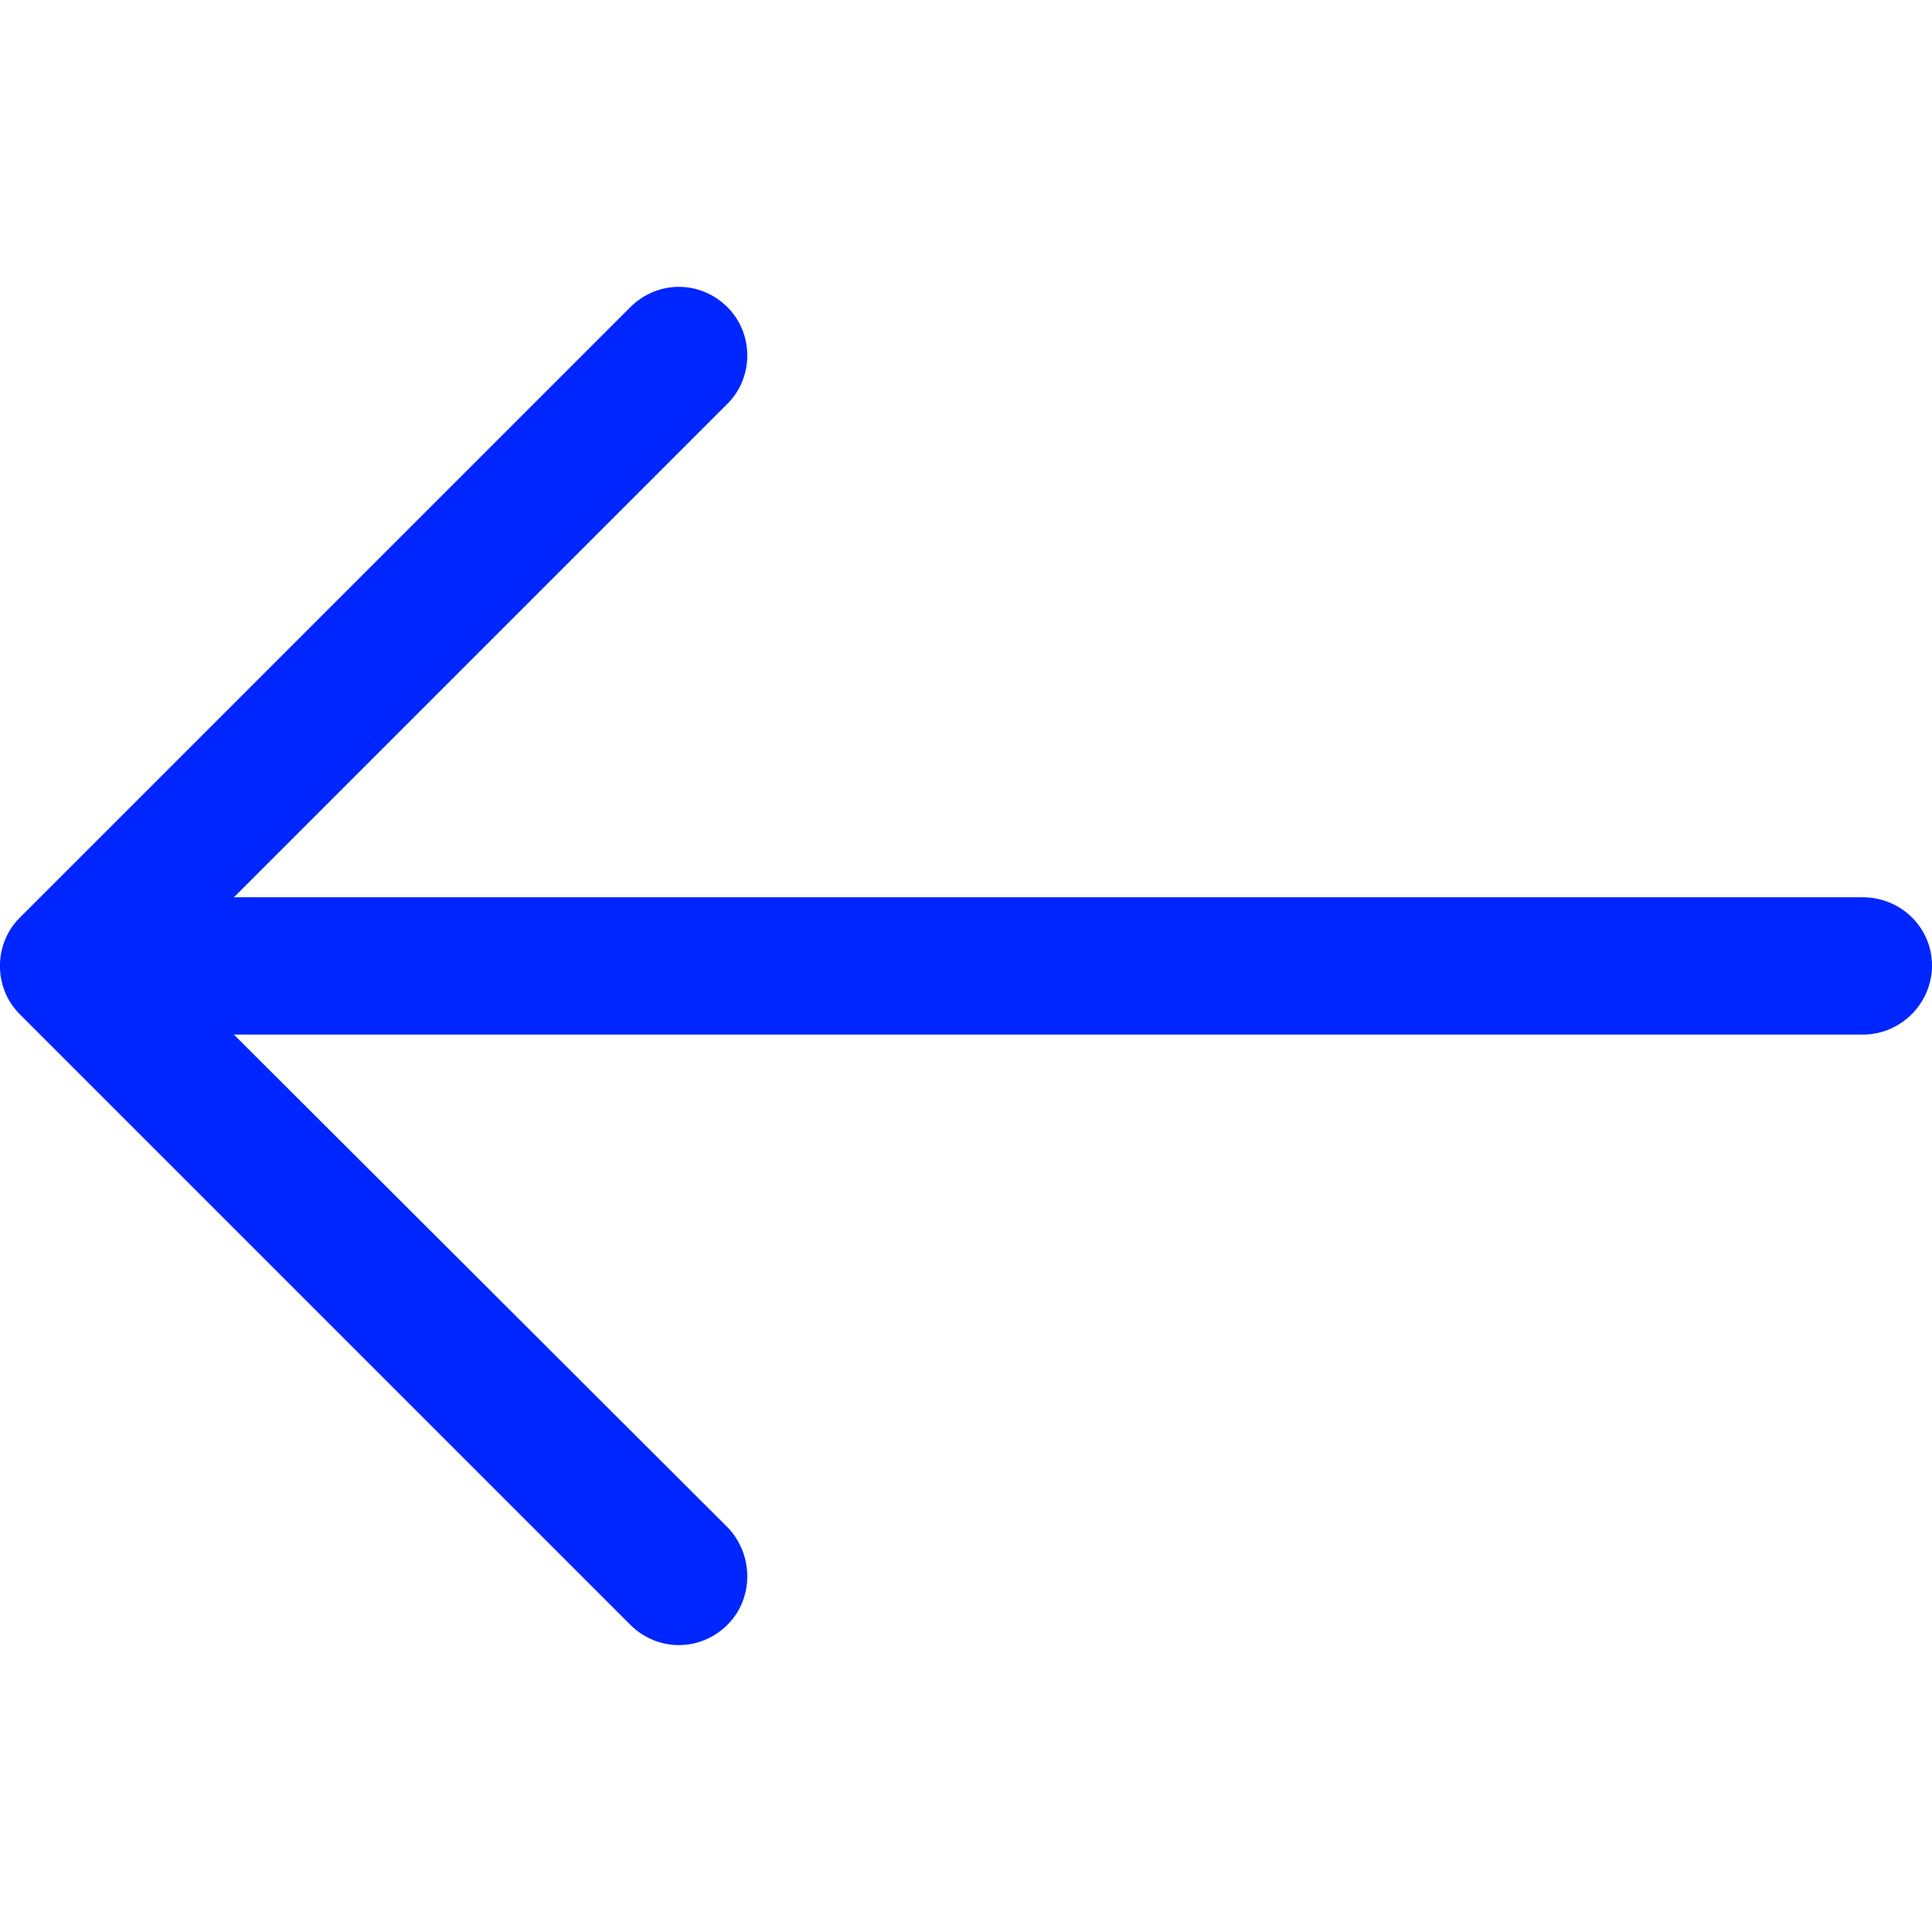
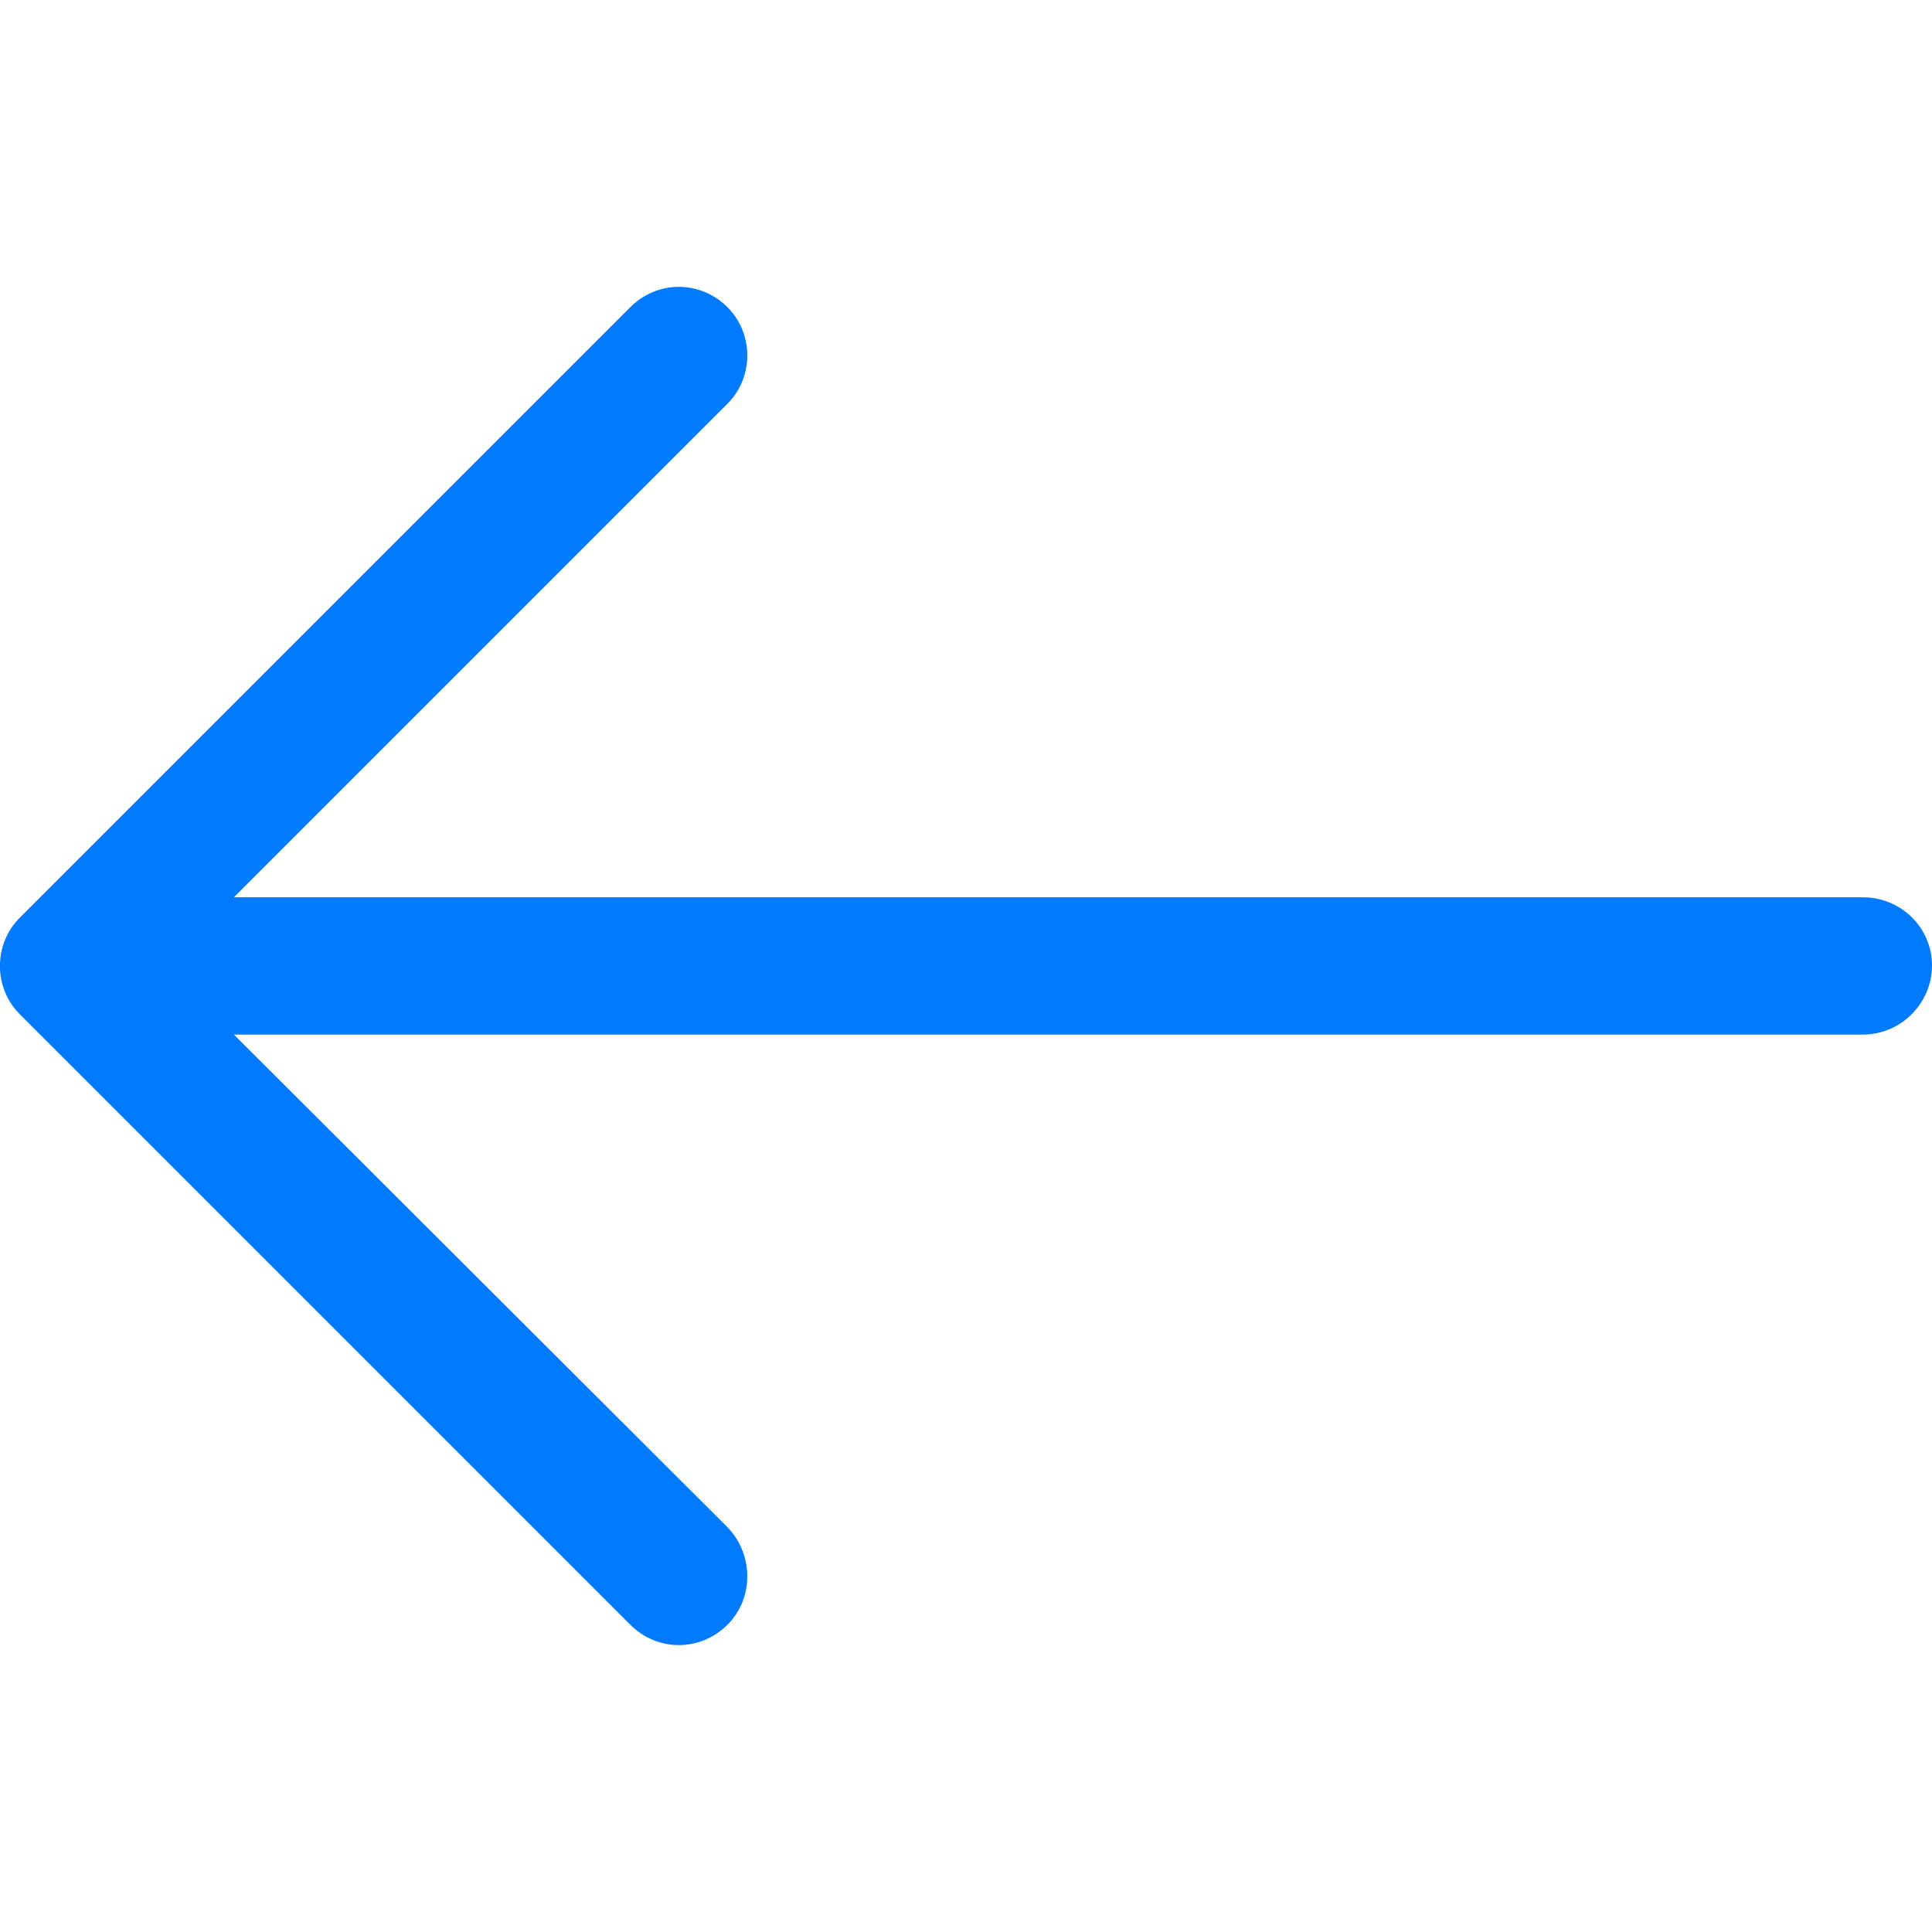
- <svg xmlns="http://www.w3.org/2000/svg" version="1.1" id="Capa_1" x="0px" y="0px" viewBox="0 0 31.494 31.494" style="enable-background:new 0 0 31.494 31.494;" xml:space="preserve" width="512px" height="512px" class="">
+ <svg xmlns="http://www.w3.org/2000/svg" version="1.1" id="Capa_1" x="0px" y="0px" viewBox="0 0 31.494 31.494" style="enable-background:new 0 0 31.494 31.494;" xml:space="preserve" width="512px" height="512px">
  <g>
-     <path d="M10.273,5.009c0.444-0.444,1.143-0.444,1.587,0c0.429,0.429,0.429,1.143,0,1.571l-8.047,8.047h26.554  c0.619,0,1.127,0.492,1.127,1.111c0,0.619-0.508,1.127-1.127,1.127H3.813l8.047,8.032c0.429,0.444,0.429,1.159,0,1.587  c-0.444,0.444-1.143,0.444-1.587,0l-9.952-9.952c-0.429-0.429-0.429-1.143,0-1.571L10.273,5.009z" data-original="#1E201D" class="active-path" data-old_color="#000FFF" fill="#0026FF" />
+     <path d="M10.273,5.009c0.444-0.444,1.143-0.444,1.587,0c0.429,0.429,0.429,1.143,0,1.571l-8.047,8.047h26.554  c0.619,0,1.127,0.492,1.127,1.111c0,0.619-0.508,1.127-1.127,1.127H3.813l8.047,8.032c0.429,0.444,0.429,1.159,0,1.587  c-0.444,0.444-1.143,0.444-1.587,0l-9.952-9.952c-0.429-0.429-0.429-1.143,0-1.571L10.273,5.009z" data-original="#1E201D" class="active-path" data-old_color="#1E201D" fill="#007BFF" />
  </g>
</svg>
